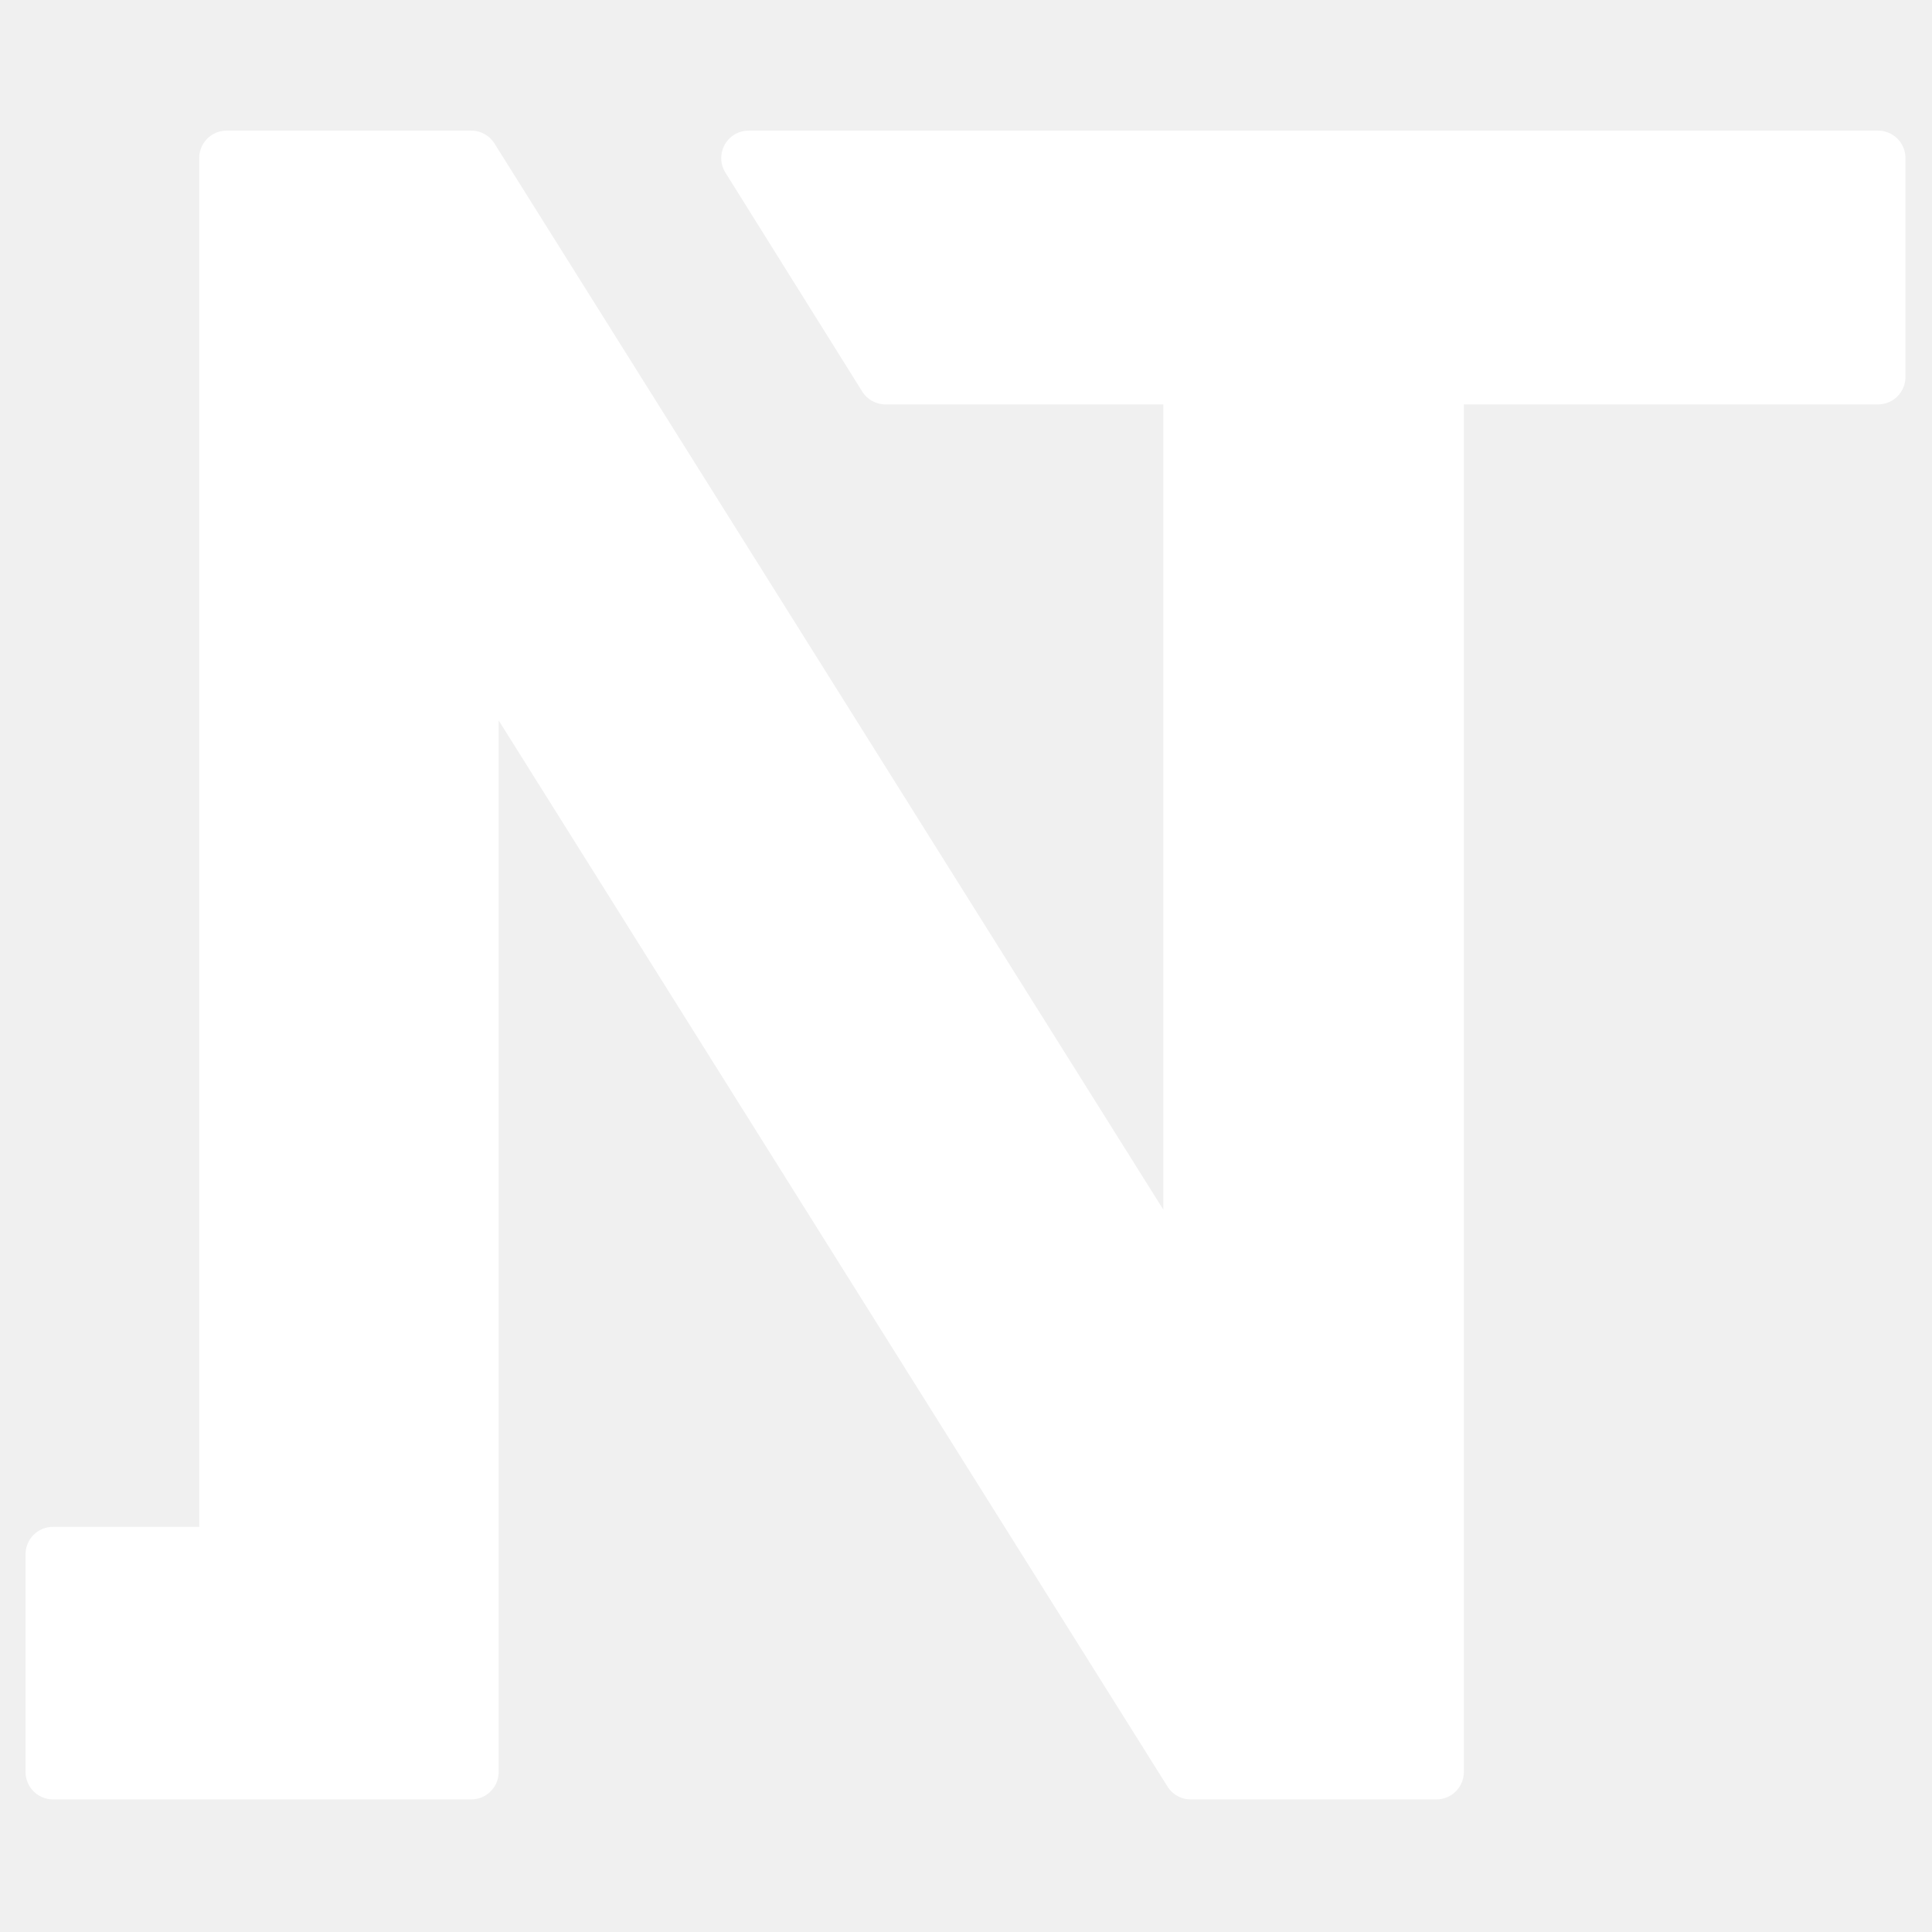
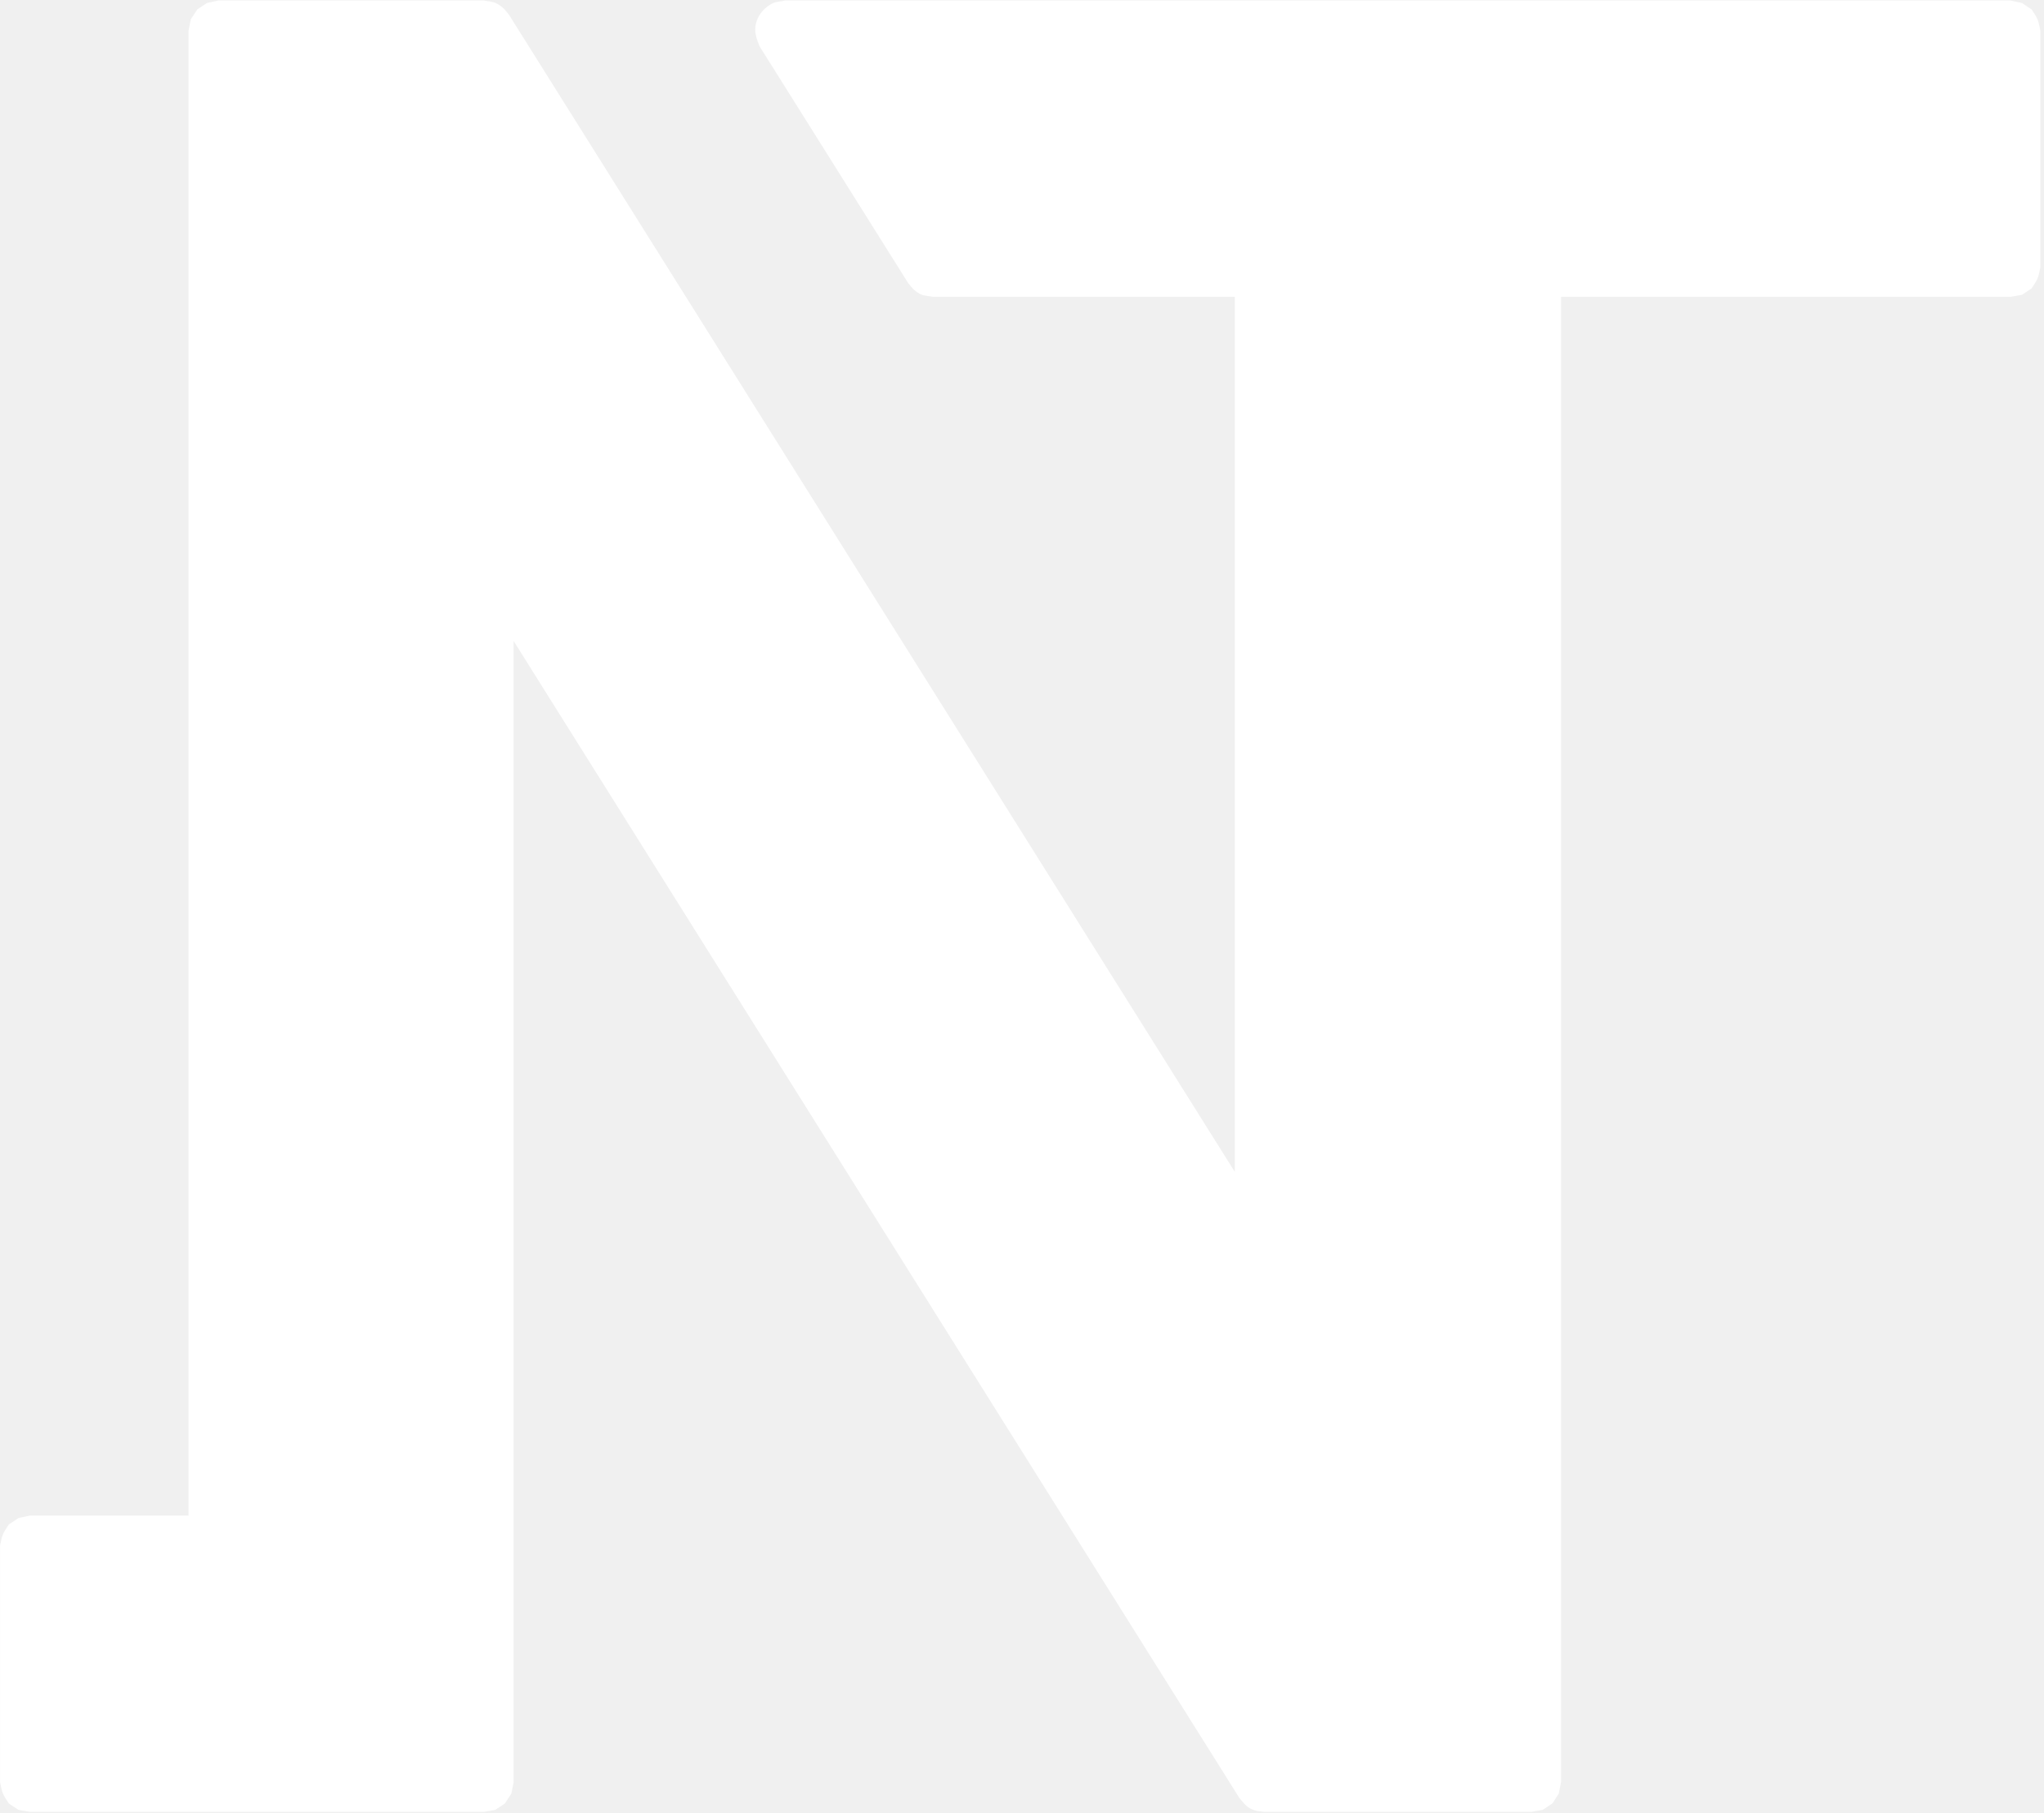
- <svg xmlns="http://www.w3.org/2000/svg" width="100%" height="100%" viewBox="0 0 128 128" version="1.1" xml:space="preserve" style="fill-rule:evenodd;clip-rule:evenodd;stroke-linecap:round;stroke-linejoin:round;stroke-miterlimit:1.5;">
-   <g transform="matrix(1,0,0,1,-9344.06,-15600)">
-     <g transform="matrix(1.52246,0,0,0.918764,-2660.09,427.338)">
-       <g transform="matrix(0.435755,0,0,0.722079,6483.15,5195.06)">
-         <g>
-           <rect x="3216.35" y="15675.8" width="192.94" height="192.94" style="fill:none;" />
-           <clipPath id="_clip1">
-             <rect x="3216.35" y="15675.8" width="192.94" height="192.94" />
-           </clipPath>
-           <g clip-path="url(#_clip1)">
-             <g transform="matrix(1.21458,0,0,1.21458,-707.333,-3376.13)">
-               <path d="M3269.26,15831.7L3234.87,15831.7L3234.87,15813.8L3249.15,15813.8L3249.15,15699L3269.26,15699L3328.42,15793.3L3328.42,15717L3303.32,15717L3292.07,15699L3384.93,15699L3384.93,15717L3348.62,15717L3348.62,15831.7L3328.42,15831.7L3269.26,15737.4L3269.26,15831.7Z" style="fill:white;stroke:white;stroke-width:4.51px;" />
-             </g>
-           </g>
-         </g>
+ <svg xmlns="http://www.w3.org/2000/svg" width="100%" height="100%" viewBox="0 0 414 367" version="1.1" xml:space="preserve" style="fill-rule:evenodd;clip-rule:evenodd;stroke-linejoin:round;stroke-miterlimit:1.414;">
+   <g transform="matrix(1,0,0,1,-6524.53,-15709)">
+     <g transform="matrix(2.20112,0,0,2.20112,-560.752,-18824.1)">
+       <g transform="matrix(0.454315,0,0,0.454315,254.758,8552.09)">
+         <path d="M6622.51,16075.8L6530.57,16075.8L6528.26,16075.4L6526.3,16074.1C6525,16072.1 6524.99,16072.1 6524.53,16069.8L6524.53,16021.9C6524.99,16019.6 6525,16019.6 6526.3,16017.6L6528.26,16016.3L6530.57,16015.8L6562.71,16015.8L6562.71,15715.1L6563.17,15712.8L6564.48,15710.8L6566.44,15709.5L6568.75,15709L6622.51,15709C6624.25,15709.3 6624.84,15709.2 6626.28,15710.4C6626.81,15710.8 6627.18,15711.4 6627.62,15711.9L6774.62,15946.2L6774.62,15769L6713.56,15769C6711.83,15768.7 6711.24,15768.9 6709.8,15767.7C6709.27,15767.3 6708.9,15766.7 6708.45,15766.2L6678.38,15718.3C6677.85,15717 6677.32,15715.6 6677.53,15714.2C6677.85,15712 6679.41,15710.2 6681.39,15709.4C6682.06,15709.2 6682.79,15709.2 6683.49,15709L6931.74,15709L6934.05,15709.5C6934.7,15709.9 6935.36,15710.4 6936.01,15710.8C6937.31,15712.8 6937.32,15712.8 6937.78,15715.1L6937.78,15763C6937.32,15765.3 6937.31,15765.3 6936.01,15767.3L6934.05,15768.6L6931.74,15769L6840.7,15769L6840.7,16069.8L6840.24,16072.1L6838.94,16074.1L6836.98,16075.4L6834.67,16075.8L6780.66,16075.8C6779.99,16075.7 6779.3,16075.7 6778.66,16075.5C6776.93,16074.9 6776.72,16074.3 6775.55,16073L6628.55,15838.7L6628.55,16069.8L6628.09,16072.1L6626.78,16074.1L6624.82,16075.4L6622.51,16075.8Z" style="fill:white;" />
      </g>
    </g>
  </g>
</svg>
